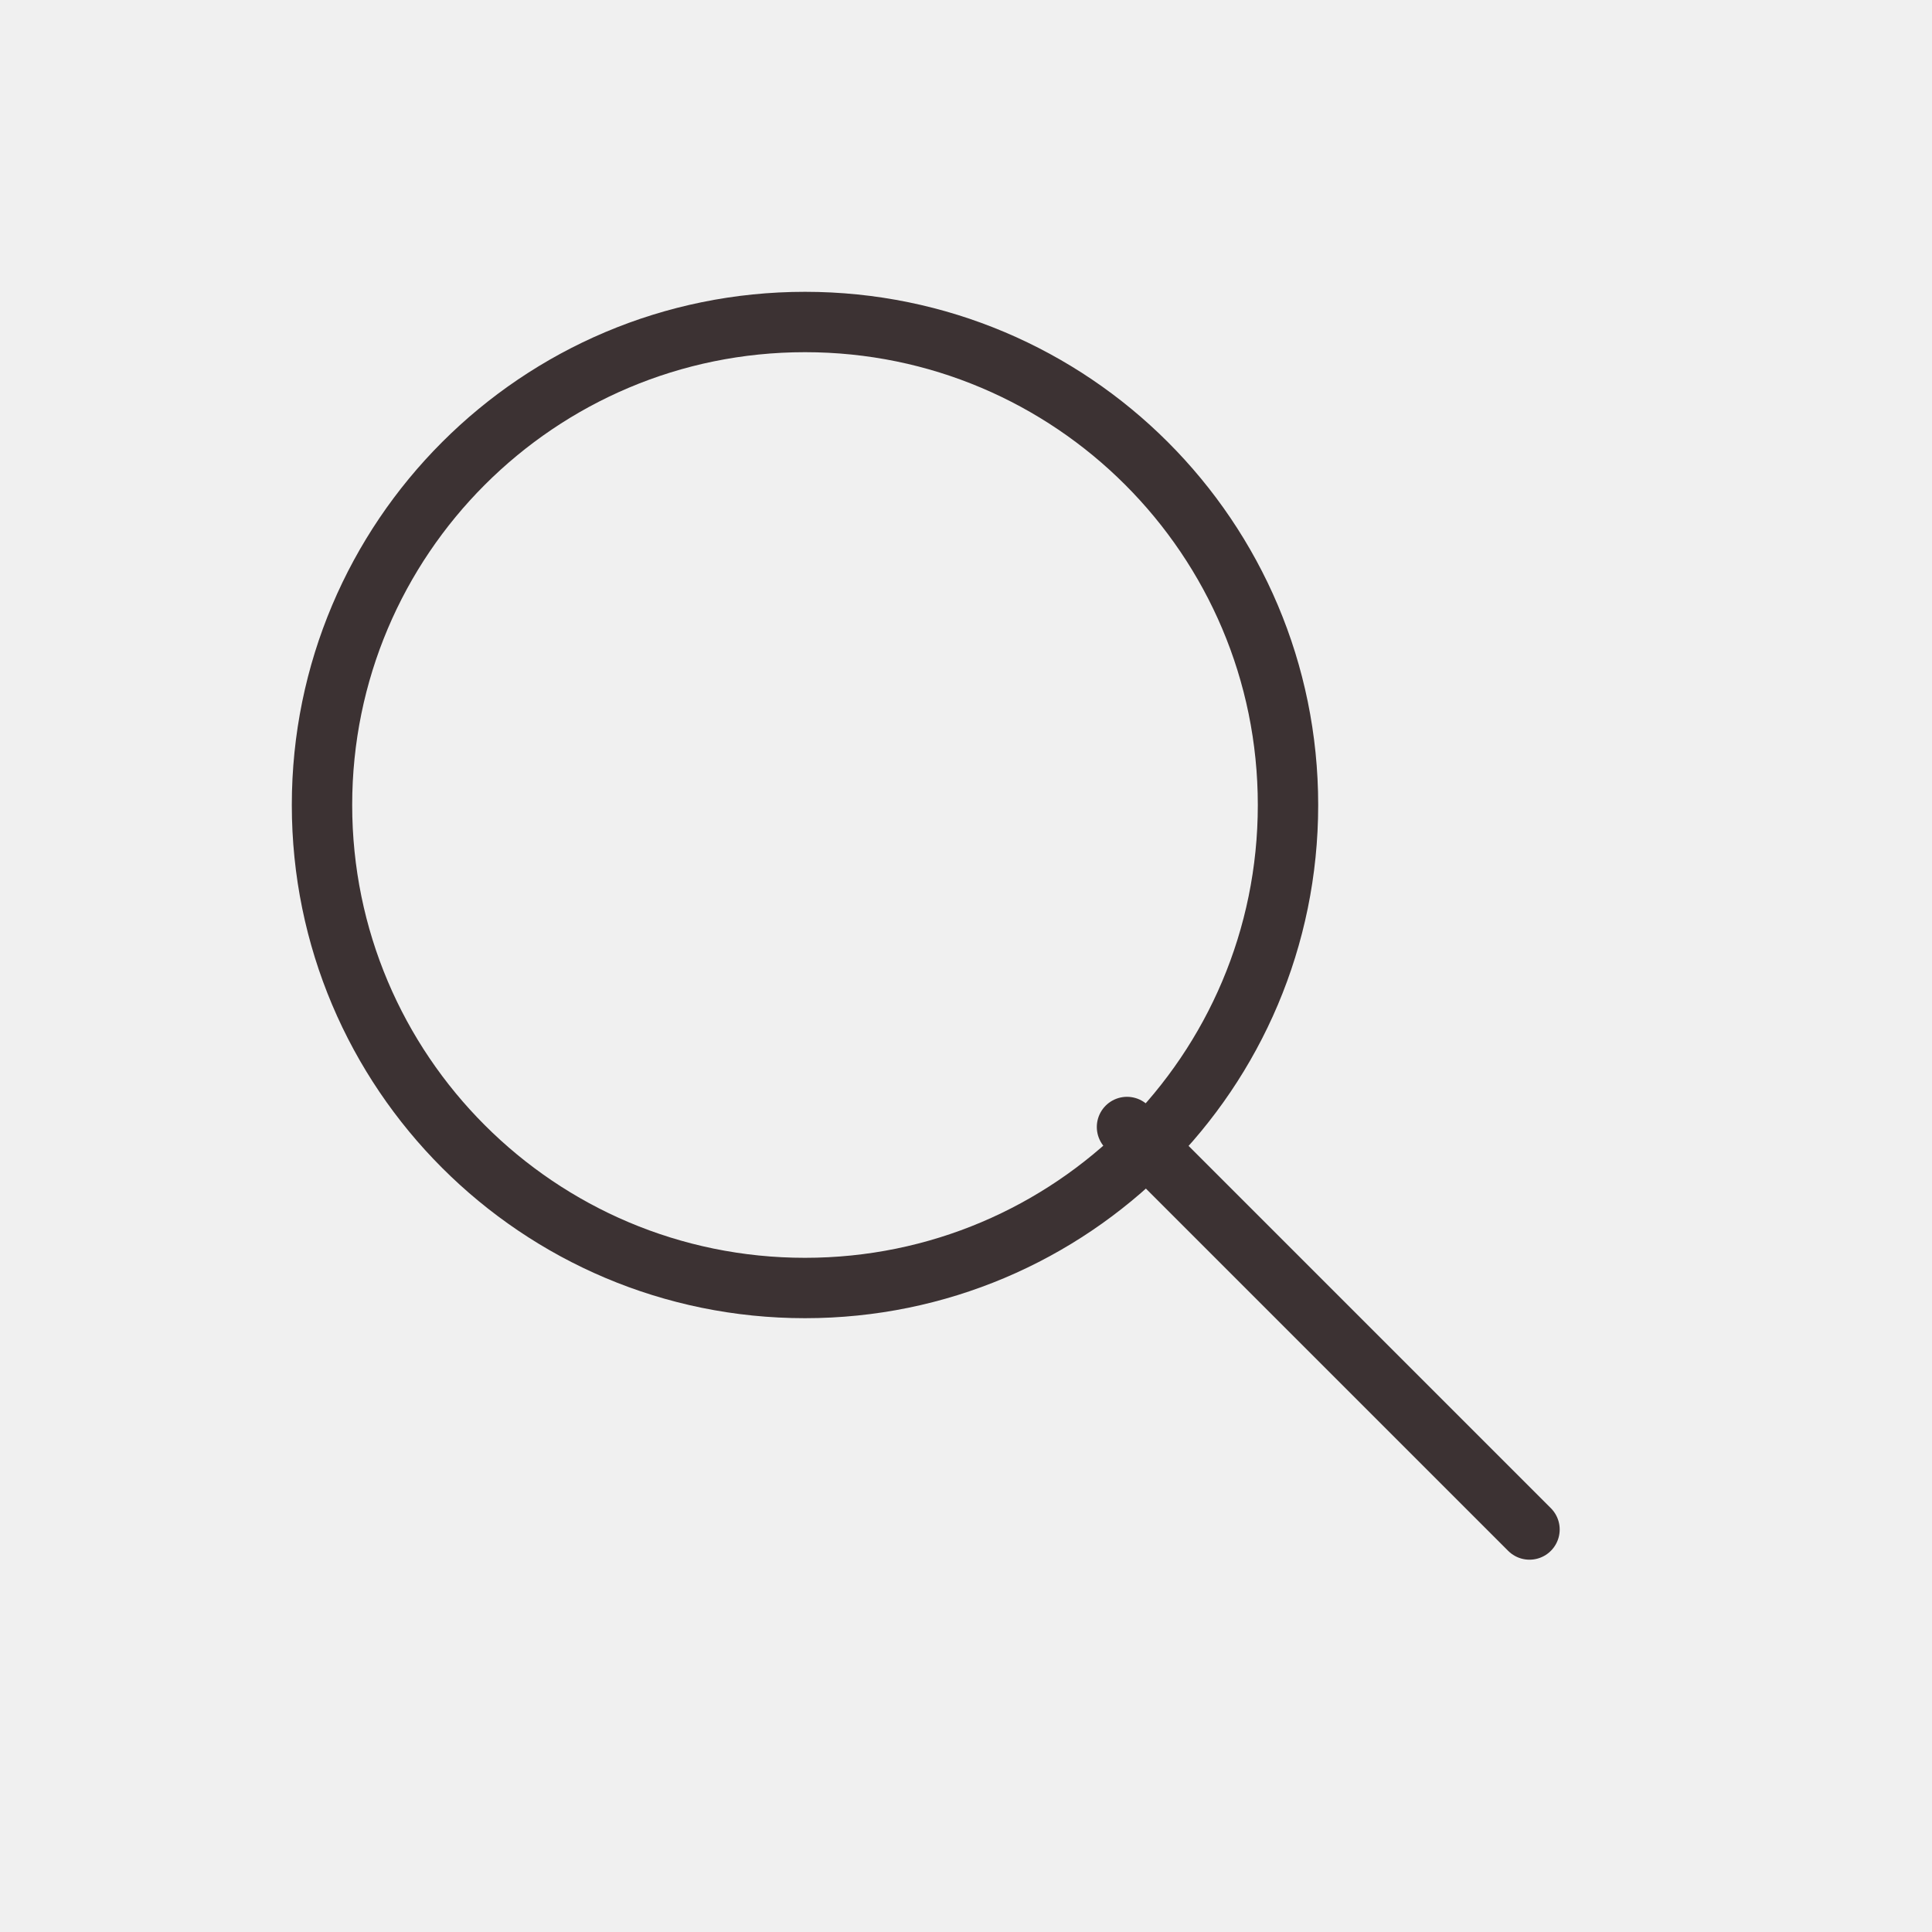
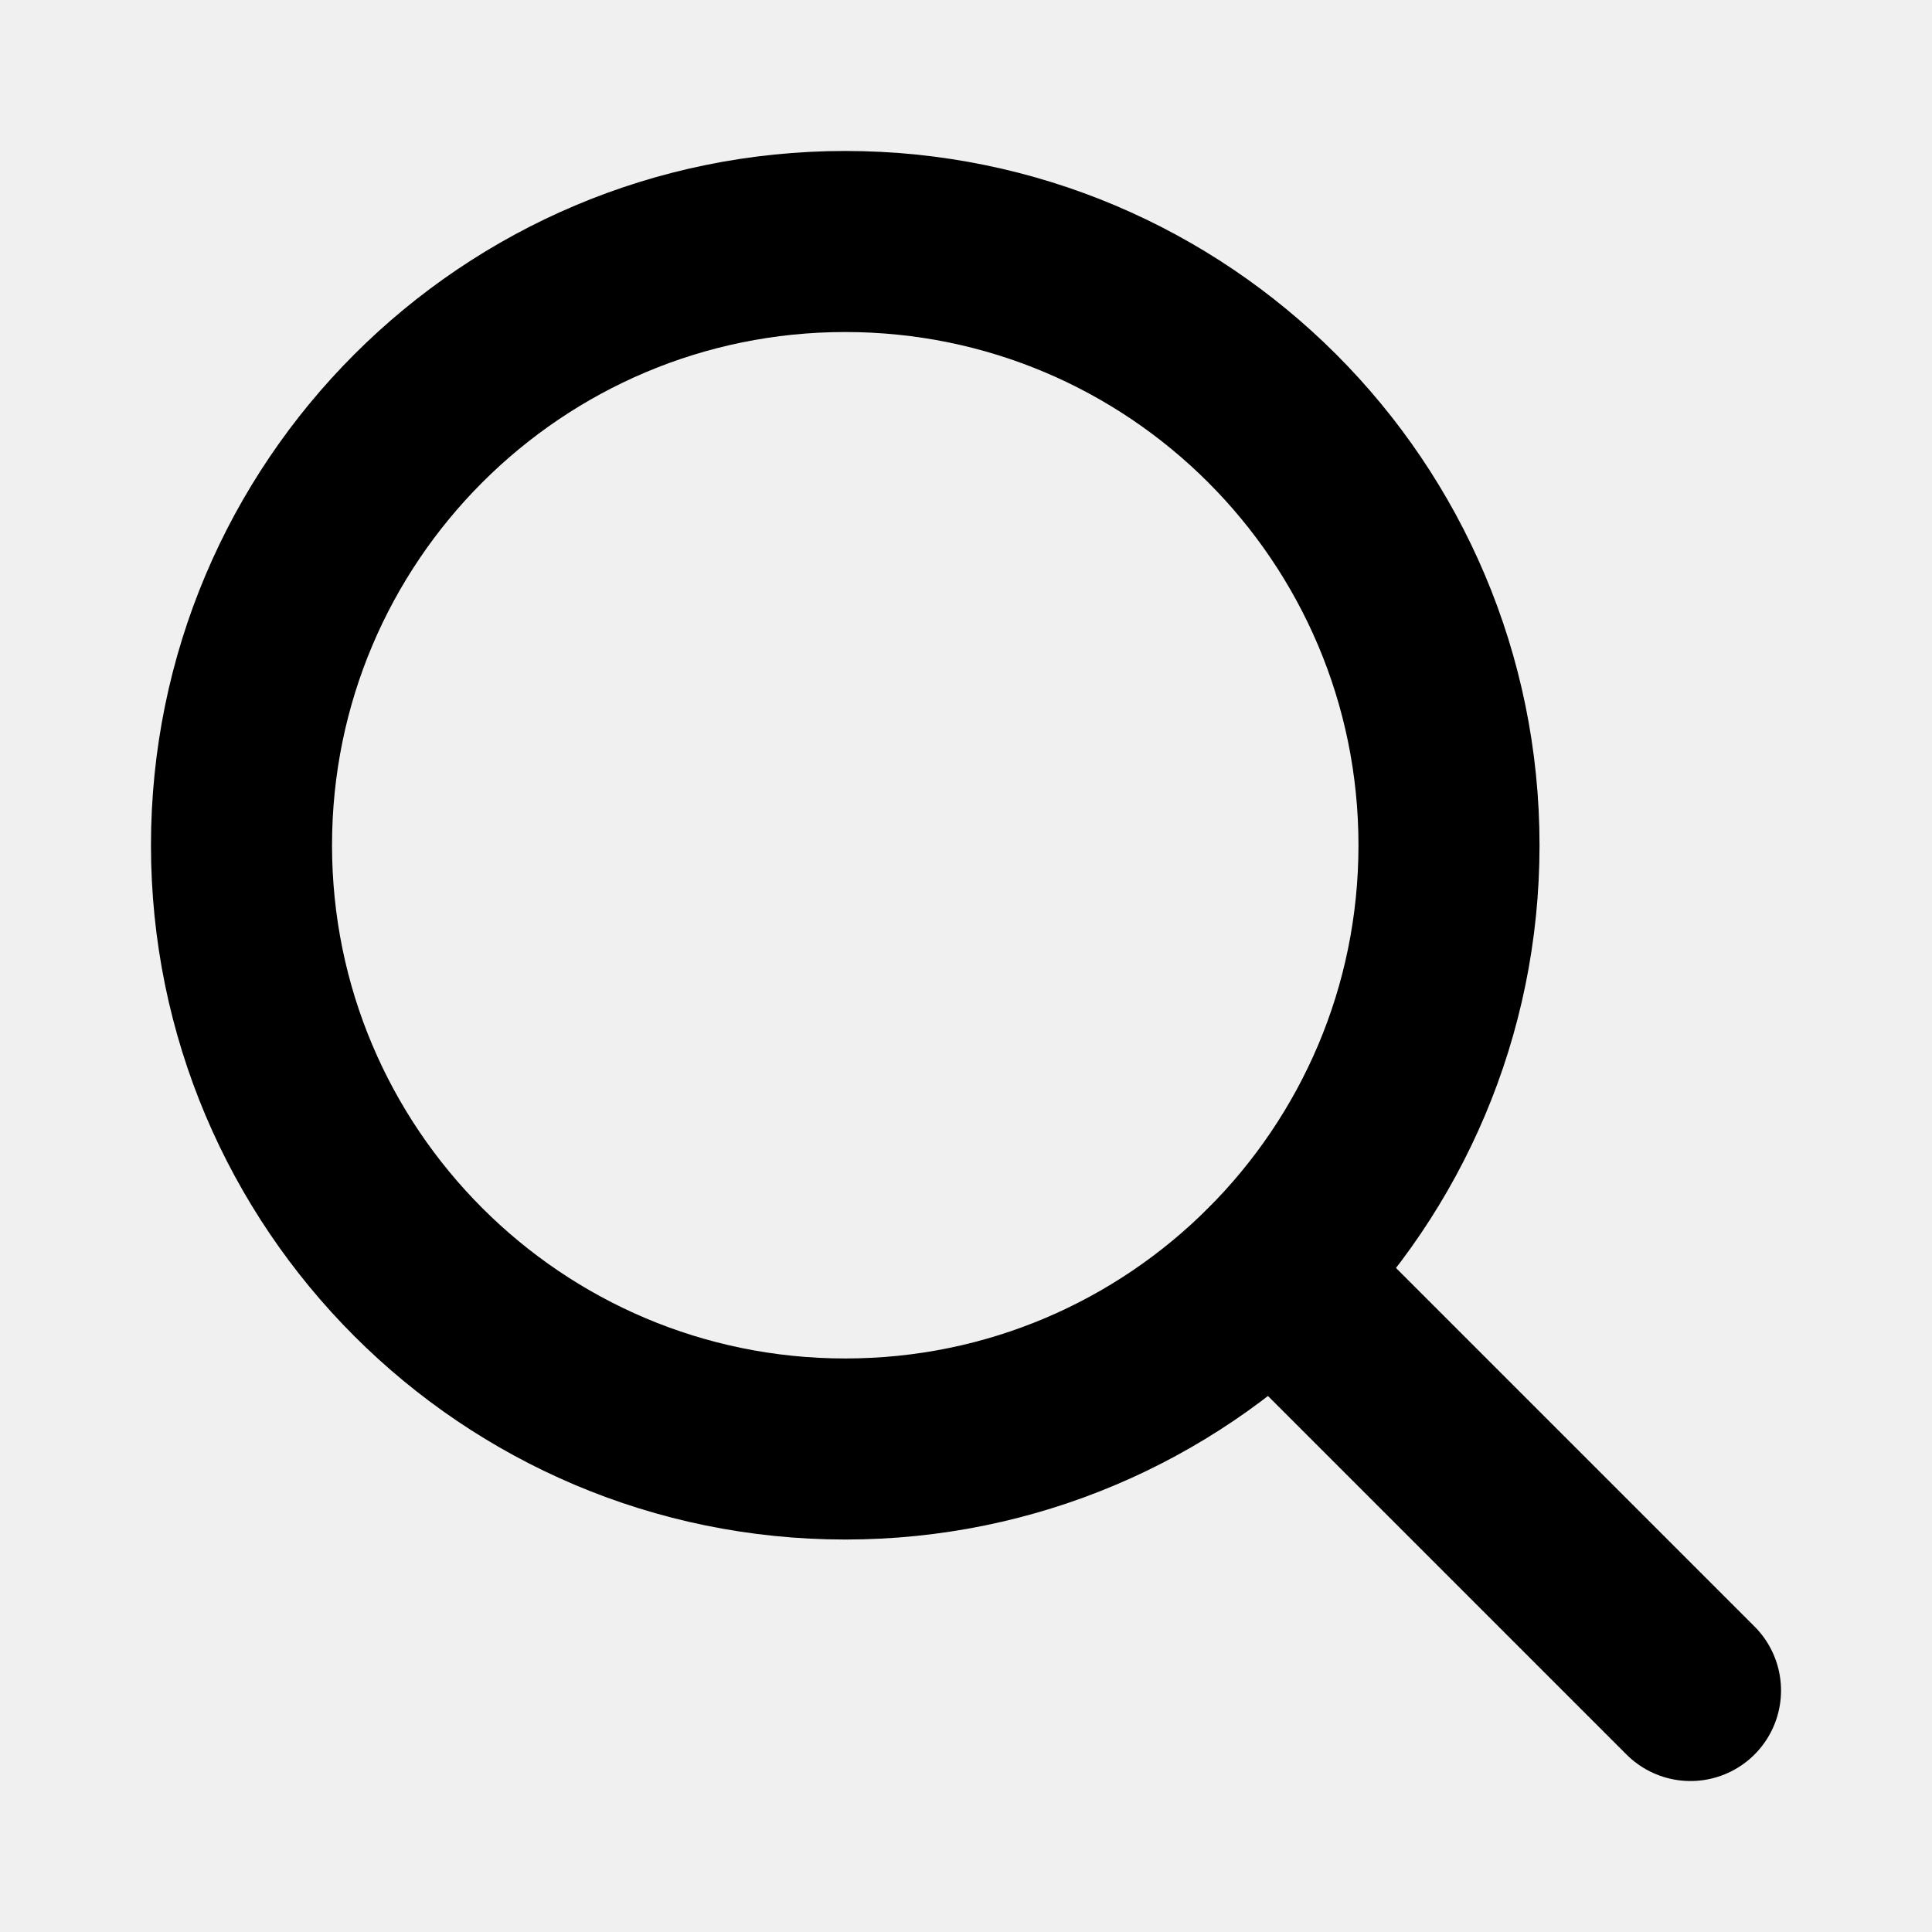
- <svg xmlns="http://www.w3.org/2000/svg" width="24" height="24" viewBox="0 0 24 24" fill="none">
-   <g clip-path="url(#clip0_514_474)">
-     <path d="M10 16C13.314 16 16 13.314 16 10C16 6.686 13.314 4 10 4C6.686 4 4 6.686 4 10C4 13.314 6.686 16 10 16Z" stroke="#3C3233" stroke-width="0.75" stroke-linecap="round" stroke-linejoin="round" />
-     <path d="M14 14L19 19" stroke="#3C3233" stroke-width="0.75" stroke-linecap="round" stroke-linejoin="round" />
+ <svg xmlns="http://www.w3.org/2000/svg" width="100%" height="100%" viewBox="0 0 14 14" fill="none">
+   <g clip-path="url(#clip0_1535_2456)">
+     <path d="M6.125 10.5C8.541 10.5 10.5 8.541 10.5 6.125C10.5 3.709 8.541 1.75 6.125 1.75C3.709 1.75 1.75 3.709 1.75 6.125C1.75 8.541 3.709 10.5 6.125 10.5Z" stroke="currentColor" stroke-width="1.312" stroke-linecap="round" stroke-linejoin="round" />
+     <path d="M9.219 9.219L12.25 12.25" stroke="currentColor" stroke-width="1.312" stroke-linecap="round" stroke-linejoin="round" />
  </g>
  <defs>
-     <clipPath id="clip0_514_474">
-       <rect width="24" height="24" fill="white" />
+     <clipPath id="clip0_1535_2456">
+       <rect width="14" height="14" fill="white" />
    </clipPath>
  </defs>
</svg>
